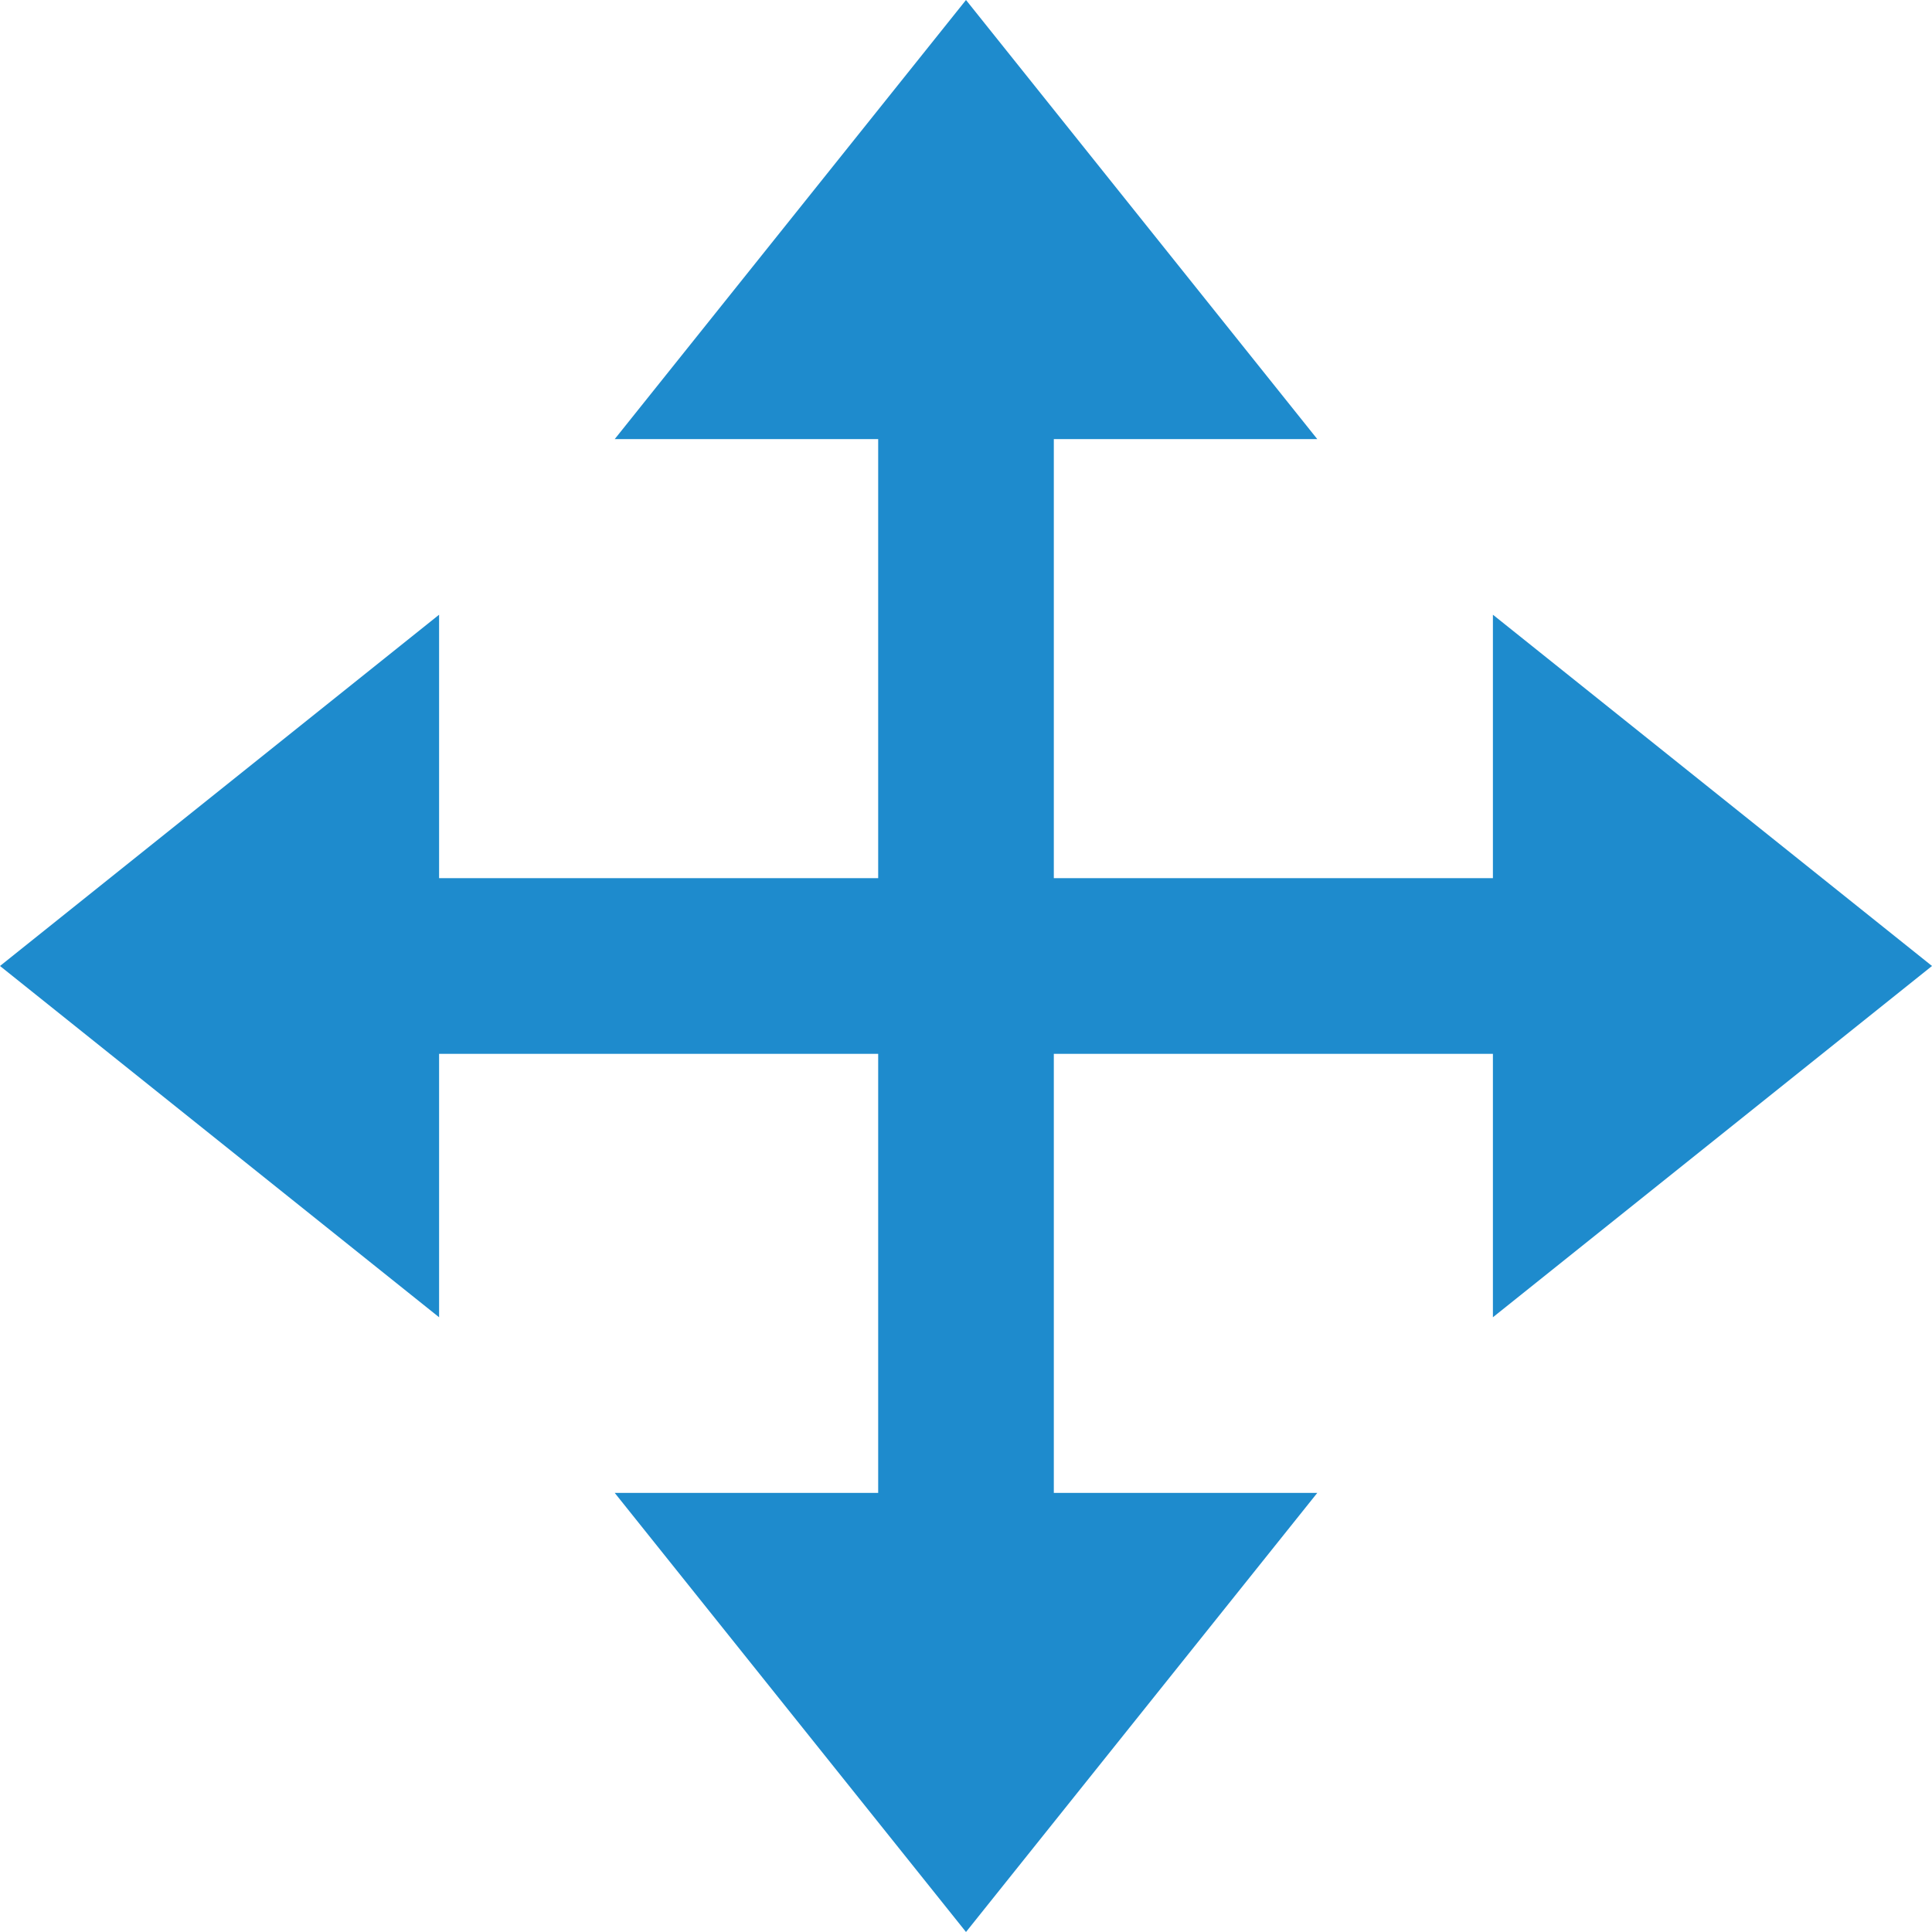
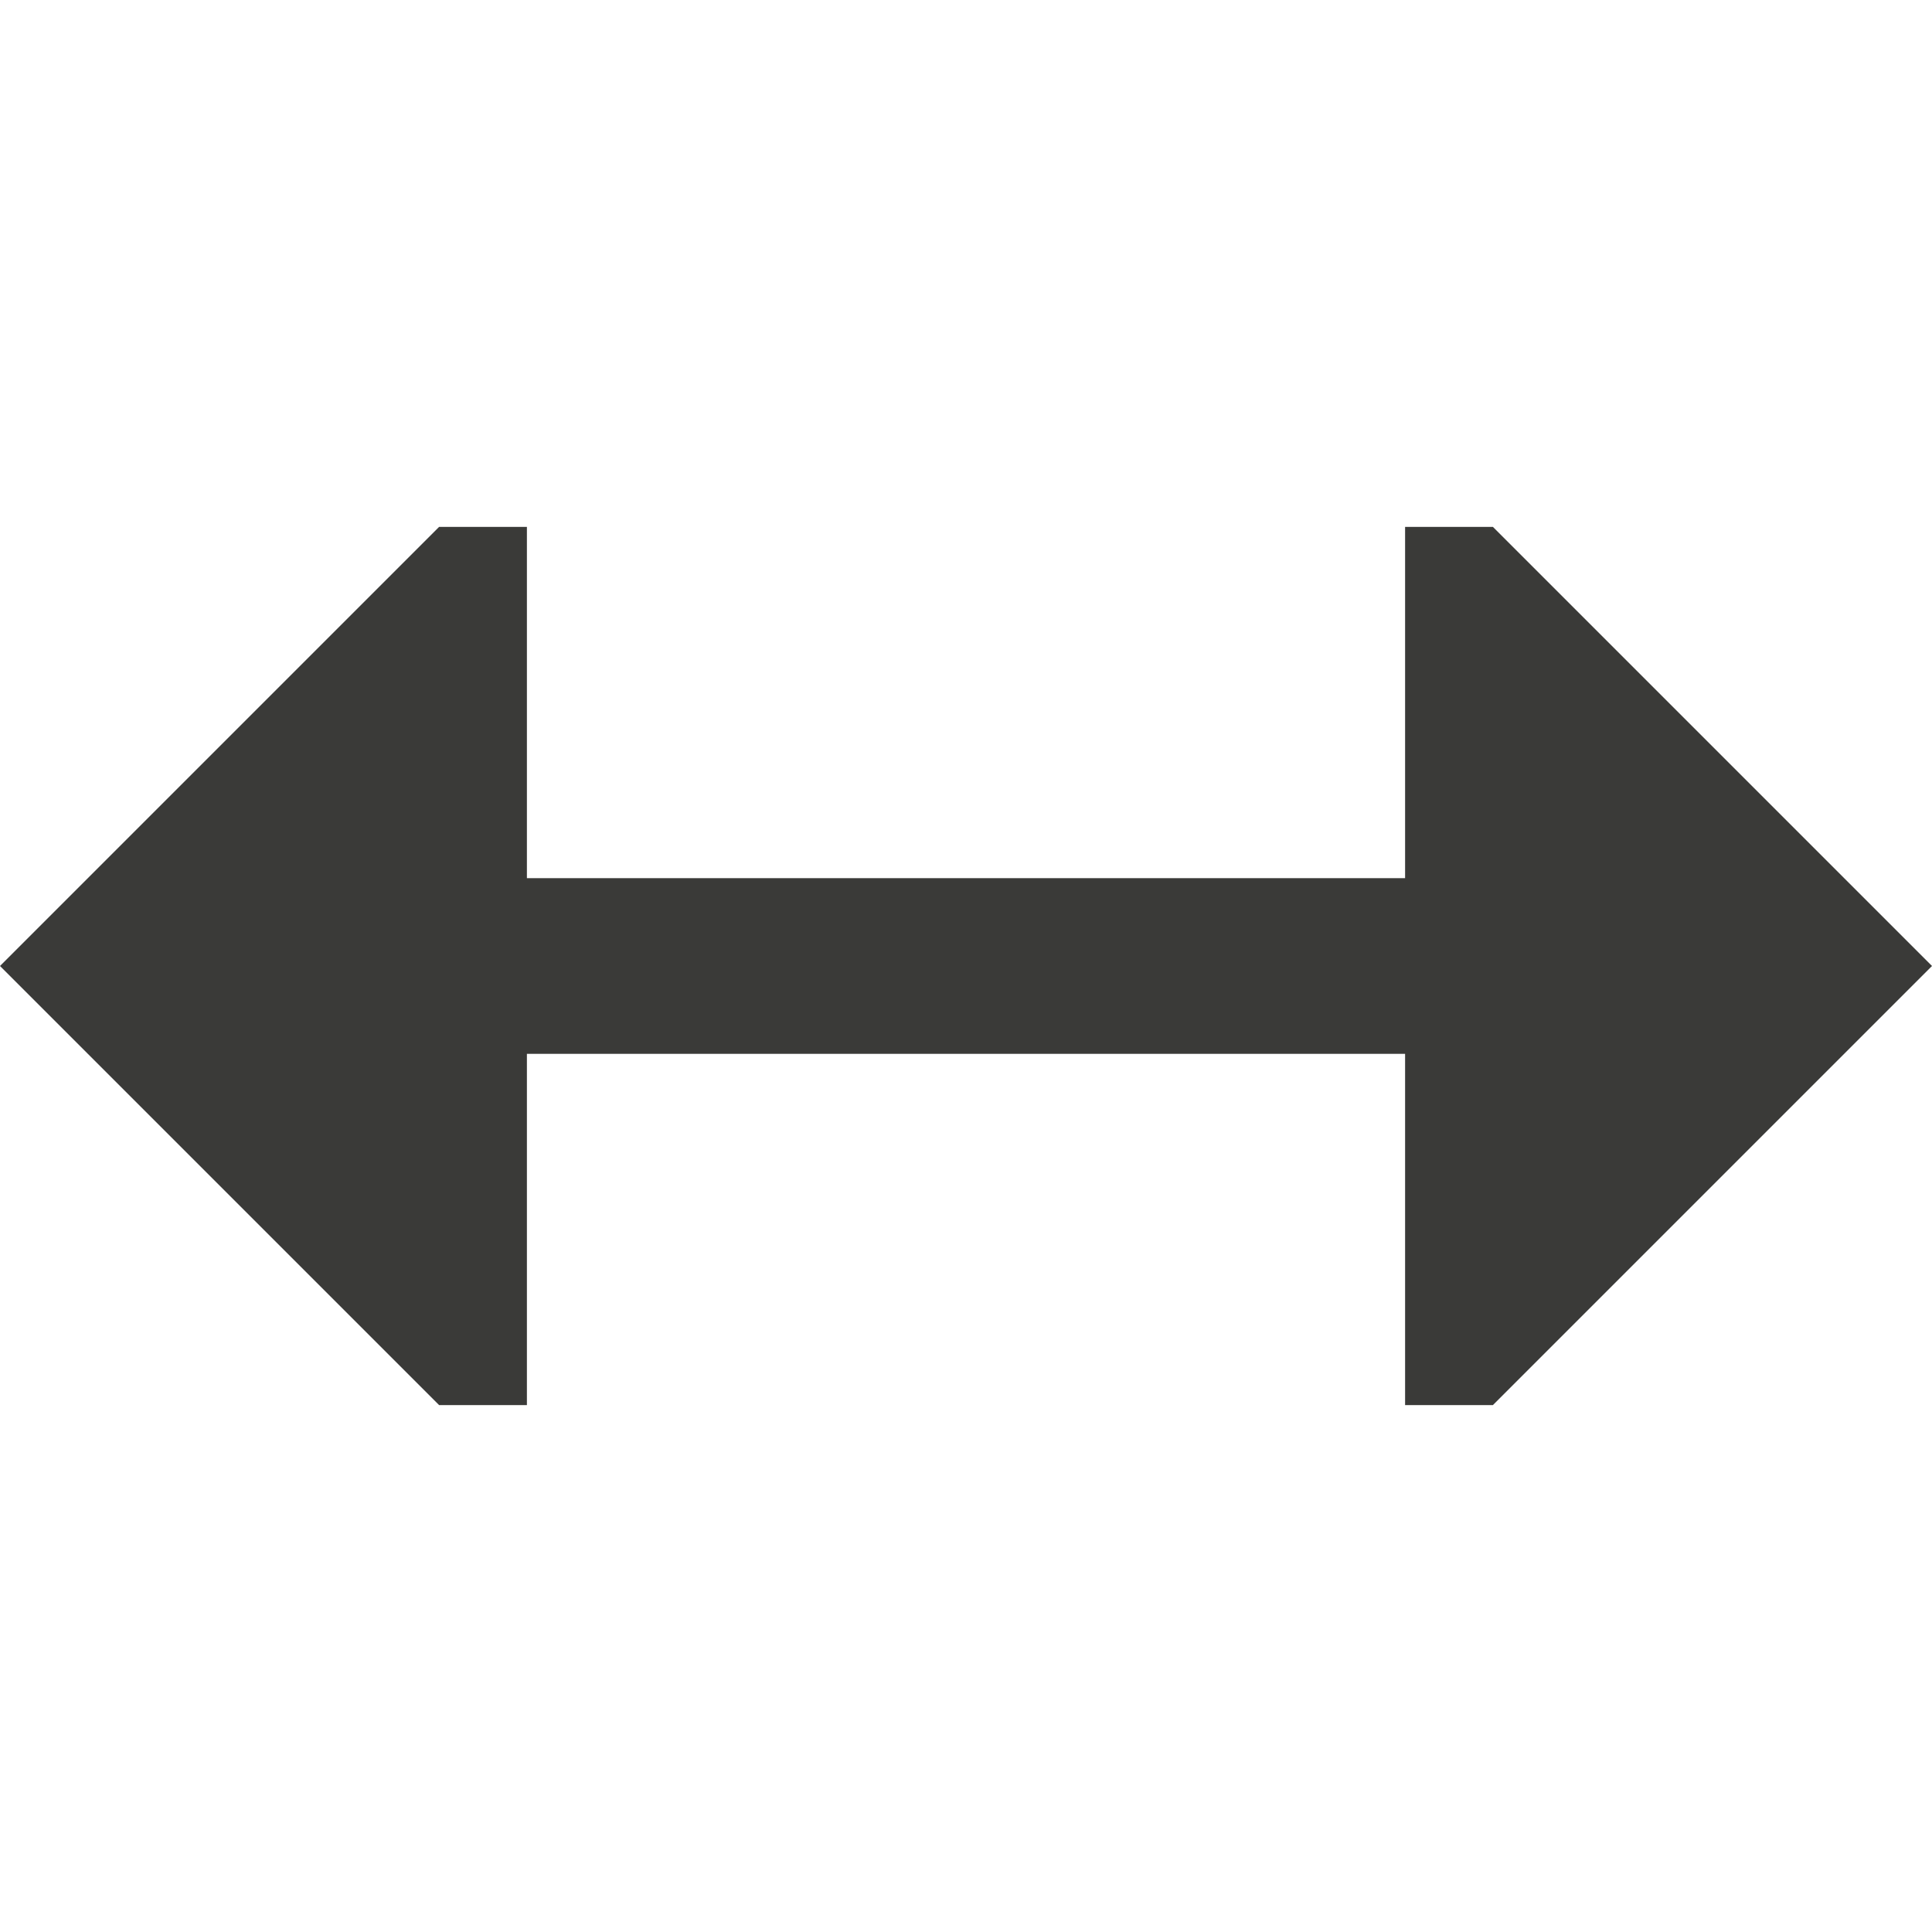
- <svg xmlns="http://www.w3.org/2000/svg" viewBox="0 0 22 22" version="1.1" id="svg4" width="22" height="22">
-   <defs id="defs8" />
-   <path d="M 11,0 7,5 h 3 v 5 H 5 V 7 l -5,4 5,4 v -3 h 5 v 5 H 7 l 4,5 4,-5 h -3 v -5 h 5 v 3 l 5,-4 -5,-4 v 3 H 12 V 5 h 3 z" id="path2" style="fill:#1e8bcd;stroke-width:1.692" />
+ <svg xmlns="http://www.w3.org/2000/svg" height="11" viewBox="0 0 11 11" width="11" version="1.1" id="svg8">
+   <defs id="defs12" />
+   <path style="fill:#3a3a38" id="path2" d="M 2.5,3 0,5.5 2.5,8 H 3 V 6 H 4 7 8 V 8 H 8.5 L 11,5.5 8.5,3 H 8 V 5 H 7 4 3 V 3 Z" />
</svg>
